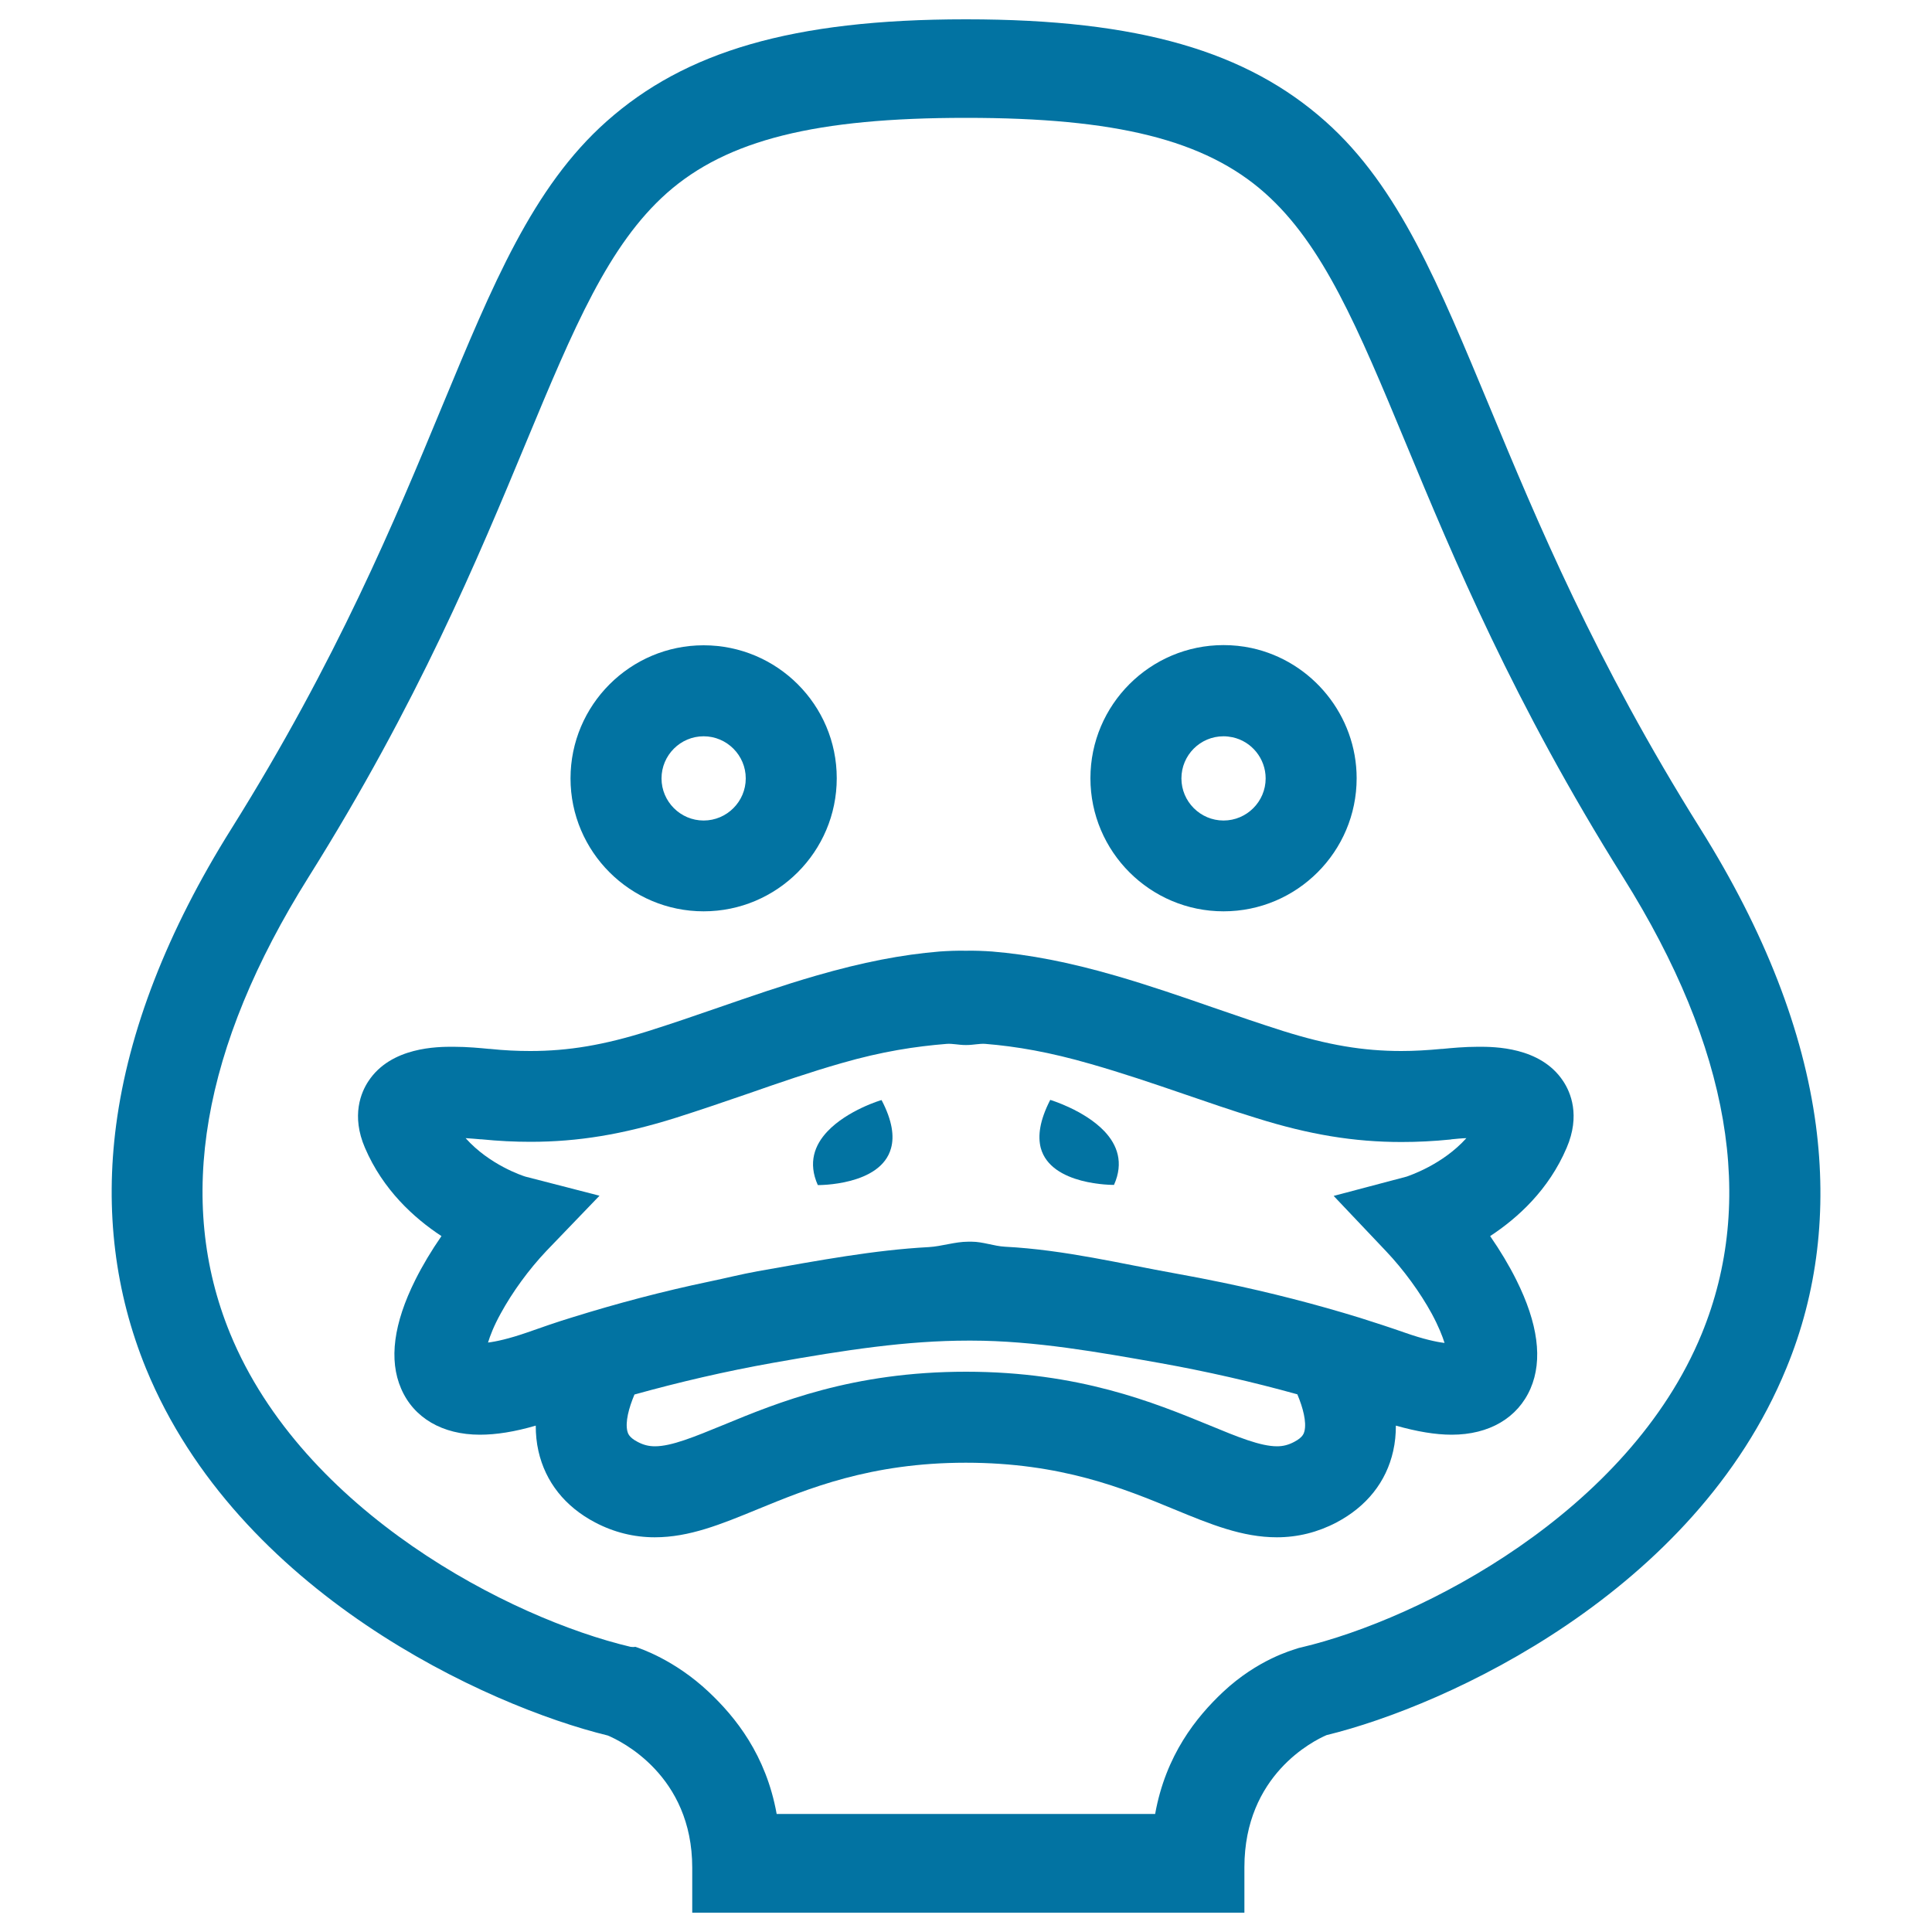
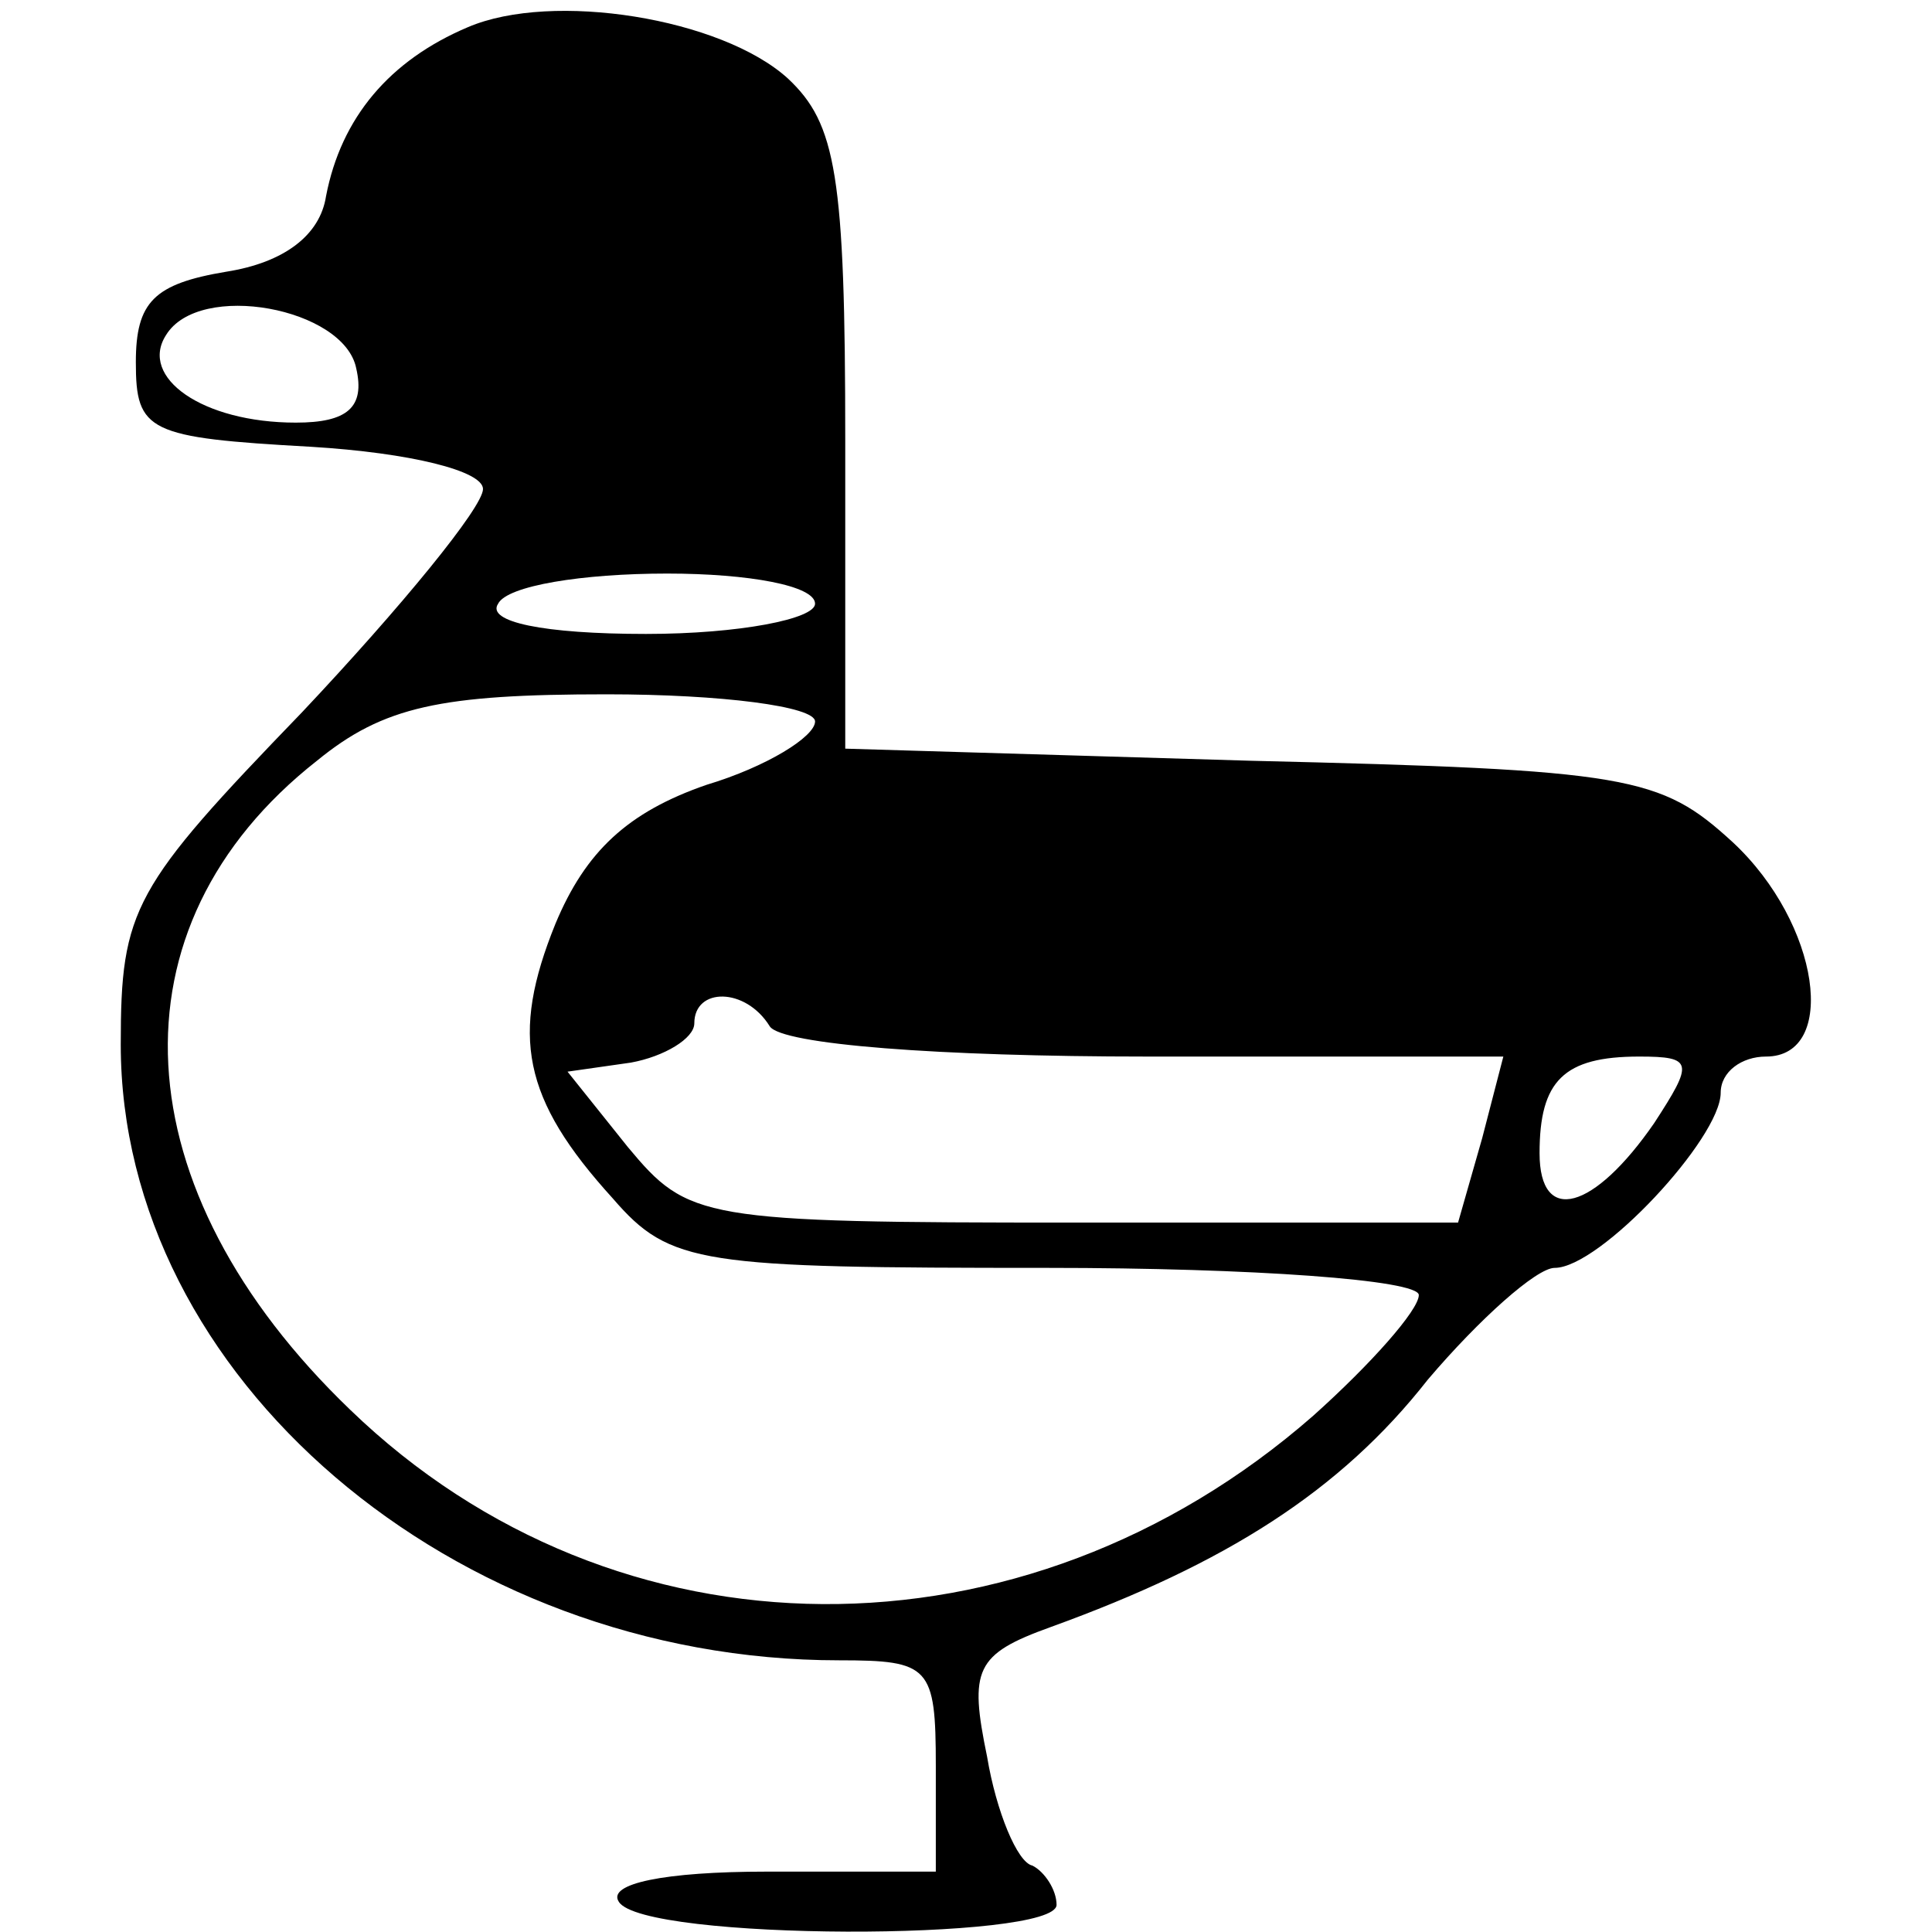
- <svg xmlns="http://www.w3.org/2000/svg" viewBox="0 0 1000 1000" style="fill:#0273a2">
-   <g>
-     <g>
-       <path d="M939.9,582.4c-6.5-48.8-26.5-100.3-59.7-153.3c-54.6-87.1-84.8-159.8-109-218.1C744.9,148,724.3,96.8,686,62.8c-40.5-36-96-52.8-185.8-52.8H500c-0.1,0-0.2,0-0.3,0C410,10,354.5,26.8,314,62.8c-38.3,34-59,84.5-85.2,147.6c-24.2,58.4-54.4,131.3-109,218.5c-33.2,52.9-53.3,104.7-59.7,153.5c-5.8,44.2-0.6,86.6,15.5,126c47.6,115.9,176.3,174.6,239,189.9c6.7,2.8,43.7,20.6,43.7,68.4V990h285.8v-23.5c0-47.8,35.8-65.5,42.5-68.4c62.7-15.3,190.5-74,238-189.9C940.8,669,945.7,626.6,939.9,582.4z M880.8,690.4c-37.8,92-144.7,147.5-207.3,162.3l-1.3,0.3l-1.2,0.4c-2,0.7-20,5.5-38,22.4c-13.7,12.9-29.6,32.5-35.1,63.1H402c-5.5-30.6-21.4-50.2-35.1-63.1c-17.9-16.9-36-22.7-38-23.4l-1.2,0.1l-1.3-0.1c-62.6-14.8-169.5-70.1-207.3-162.2c-28.2-68.8-14.6-148.2,40.6-236.2c56.7-90.4,87.7-165.1,112.6-225c24.8-59.7,42.7-102.3,72.9-129.1C376.4,72.3,422.6,61,499.8,61h0.4c77.2,0,123.4,11.3,154.5,38.9c30.2,26.8,48.1,69.7,72.9,129.4c24.9,60,55.9,134.5,112.6,224.9C895.4,542.3,909,621.6,880.8,690.4z" />
-       <path d="M364.2,471.7c38,0,68.9-30.9,68.9-68.9S402.2,334,364.2,334c-38,0-68.9,30.9-68.9,68.9C295.3,440.8,326.2,471.7,364.2,471.7z M364.2,381.1c12,0,21.8,9.8,21.8,21.8s-9.8,21.8-21.8,21.8c-12,0-21.8-9.8-21.8-21.8S352.2,381.1,364.2,381.1z" />
-       <path d="M633.3,471.7c38,0,68.9-30.9,68.9-68.9c0-32.3-22.9-60.6-54.5-67.4c-4.7-1-9.5-1.5-14.4-1.5c-38,0-68.9,30.9-68.9,68.9C564.4,440.8,595.3,471.7,633.3,471.7z M633.3,381.1c1.6,0,3.1,0.2,4.6,0.5c10,2.1,17.2,11.1,17.2,21.3c0,12-9.8,21.8-21.8,21.8c-12,0-21.8-9.8-21.8-21.8C611.5,390.9,621.2,381.1,633.3,381.1z" />
-       <path d="M765.3,541.8c-7.5,0-14.5,0.7-18.6,1.1l-0.4,0c-7.5,0.7-14.3,1.1-21,1.1c-19.8,0-38-3.1-61-10.3c-12-3.8-24.2-8-36.1-12.1c-16.4-5.7-33.5-11.6-50.8-16.6c-24.2-7-44.5-10.9-63.9-12.5c-4.3-0.3-9-0.5-13.6-0.4c-4.7-0.1-9.3,0.1-13.6,0.4c-19.4,1.6-39.7,5.5-63.9,12.5c-17.3,5-34.3,10.9-50.8,16.6c-11.8,4.1-24.1,8.3-36.1,12.1c-22.9,7.2-41.2,10.3-61,10.3c-6.7,0-13.5-0.3-21-1.1l-0.4,0c-4.2-0.4-11.1-1.1-18.6-1.1c-7.9,0-32.1,0-43.8,17.8c-3.8,5.7-9,17.8-1.8,34.5c9.3,21.7,25.3,36.3,39.6,45.7c-5.2,7.5-9.8,15.2-13.5,22.6c-11.3,22.6-13.8,41.5-7.4,56.3c6.5,15.2,21.4,23.9,40.8,23.9c8.4,0,18-1.5,28.9-4.7c0,4.4,0.4,8.8,1.4,13.2c3.6,15.9,13.7,28.7,29.3,36.9c9.7,5.1,20.1,7.7,30.9,7.7c17.9,0,34.2-6.7,53.2-14.5c26.1-10.7,58.5-24.1,107.8-24.1c49.3,0,81.7,13.3,107.8,24.1c18.9,7.8,35.3,14.5,53.2,14.5h0c10.8,0,21.2-2.6,30.9-7.7c15.5-8.2,25.7-20.9,29.3-36.9c1-4.4,1.4-8.8,1.4-13.2c11,3.1,20.5,4.7,28.9,4.7l0,0c19.4,0,34.2-8.7,40.8-23.9c6.4-14.8,3.9-33.7-7.4-56.3c-3.7-7.4-8.3-15.1-13.5-22.6c14.3-9.4,30.3-23.9,39.6-45.7c7.2-16.8,2-28.8-1.8-34.5C797.4,541.8,773.3,541.8,765.3,541.8z M675.2,740.7c-0.3,1.1-0.7,3.2-5.3,5.6c-3,1.6-5.8,2.3-8.9,2.3l0,0c-8.6,0-20.3-4.8-35.3-11c-28.3-11.6-67.2-27.6-125.7-27.6c-58.6,0-97.4,15.9-125.7,27.6c-14.9,6.1-26.7,11-35.3,11c-3.2,0-6-0.7-9-2.3c-4.6-2.4-5-4.5-5.3-5.6c-1.1-4.7,0.7-11.8,3.7-18.9c23-6.4,47-12,71.7-16.4c37.7-6.7,69.3-11.5,101.1-11.5h1.6c32.9,0,67,6.2,97,11.5c24.7,4.4,48.7,9.9,71.7,16.3C674.5,728.8,676.3,736,675.2,740.7z M728.1,609L690.3,619l27.2,28.7c9,9.5,17.6,21.3,23.6,32.3c3.5,6.5,5.5,11.6,6.6,15.1c-4.2-0.5-10.8-1.9-20.5-5.3c-7.7-2.7-15.4-5.2-23.3-7.7c-22.7-7-46.4-13.1-70.9-18.2c-8.2-1.7-16.4-3.3-24.8-4.8c-27-4.8-57-12.2-88-13.8c-5.7-0.3-11.5-2.6-17.2-2.6c-0.6,0-1.3,0-1.9,0c-6.8,0-13.6,2.4-20.4,2.8c-28.1,1.5-56.4,6.8-88.6,12.5c-8.3,1.5-16.6,3.6-24.8,5.3c-24.4,5.1-48.1,11.4-70.9,18.5c-7.9,2.4-15.7,5.1-23.3,7.8c-9.8,3.4-16.4,4.8-20.5,5.3c1.1-3.6,3-8.6,6.6-15.1c6-11,14.5-22.7,23.6-32.3l27.5-28.6L271.9,609c-1.3-0.4-18.5-6-30.9-19.9c2.9,0.2,5.7,0.4,7.7,0.6l0.4,0c9,0.9,17.3,1.3,25.5,1.3c24.5,0,47.7-3.8,75.1-12.4c12.6-4,25.2-8.3,37.4-12.5c16.6-5.8,32.3-11.2,48.4-15.8c21.1-6.1,38.4-8.7,54.6-10c3-0.2,6.2,0.6,9.5,0.6h0.4h0.4c3.3,0,6.6-0.8,9.5-0.6c16.2,1.3,33.5,4.3,54.6,10.4c16.1,4.6,31.8,9.9,48.4,15.6c12.2,4.2,24.7,8.5,37.4,12.4c27.4,8.6,50.6,12.4,75.1,12.4c8.2,0,16.5-0.4,25.5-1.3l0.4-0.1c2.1-0.2,4.8-0.5,7.7-0.6C746.6,602.9,729.4,608.5,728.1,609z" />
-       <path d="M428.2,585.7c-6.5,6.9-10.1,16.1-4.9,27.7c0,0,32.6,0.4,37.9-19.1c1.7-6.1,0.7-14.2-4.9-24.9C456.3,569.3,438.6,574.6,428.2,585.7z" />
-       <path d="M543.6,569.3c-5.5,10.7-6.5,18.7-4.9,24.9c5.3,19.5,37.9,19.1,37.9,19.1c5.2-11.6,1.6-20.8-4.9-27.7C561.3,574.6,543.6,569.3,543.6,569.3z" />
-     </g>
+ <svg xmlns="http://www.w3.org/2000/svg" version="1.0" width="64pt" height="64pt" viewBox="0 0 64 64" preserveAspectRatio="xMidYMid meet">
+   <g transform="translate(0,64) scale(0.1,-0.1)" fill="#000000" stroke="none">
+     <path d="M155 631 c-26 -11 -42 -30 -47 -56 -2 -13 -14 -22 -33 -25 -24 -4 -30 -10 -30 -30 0 -23 4 -25 58 -28 33 -2 57 -8 57 -14 0 -6 -27 -39 -60 -74 -56 -58 -60 -65 -60 -110 0 -110 110 -204 238 -204 30 0 32 -2 32 -35 l0 -35 -56 0 c-34 0 -53 -4 -49 -10 8 -13 145 -13 145 -1 0 5 -4 11 -8 13 -5 1 -12 18 -15 36 -6 29 -4 34 21 43 58 21 96 45 125 82 17 20 36 37 42 37 15 0 55 43 55 58 0 7 7 12 15 12 24 0 18 44 -11 71 -24 22 -34 24 -160 27 l-134 4 0 102 c0 88 -3 105 -19 120 -22 20 -78 29 -106 17z m-37 -113 c3 -13 -3 -18 -20 -18 -31 0 -52 15 -43 29 11 18 59 9 63 -11z m152 -78 c0 -5 -25 -10 -56 -10 -34 0 -53 4 -49 10 3 6 28 10 56 10 27 0 49 -4 49 -10z m0 -39 c0 -5 -16 -15 -36 -21 -26 -9 -40 -22 -50 -46 -15 -37 -11 -58 19 -91 19 -22 29 -23 144 -23 68 0 123 -4 123 -9 0 -5 -16 -23 -35 -40 -96 -84 -231 -83 -319 2 -76 73 -81 160 -11 215 22 18 41 22 96 22 38 0 69 -4 69 -9z m-15 -101 c4 -6 56 -10 125 -10 l118 0 -7 -27 -8 -28 -127 0 c-124 0 -128 1 -148 25 l-20 25 21 3 c11 2 21 8 21 13 0 12 17 12 25 -1z m293 -32 c-20 -29 -38 -34 -38 -10 0 24 8 32 33 32 18 0 18 -2 5 -22z" />
  </g>
</svg>
